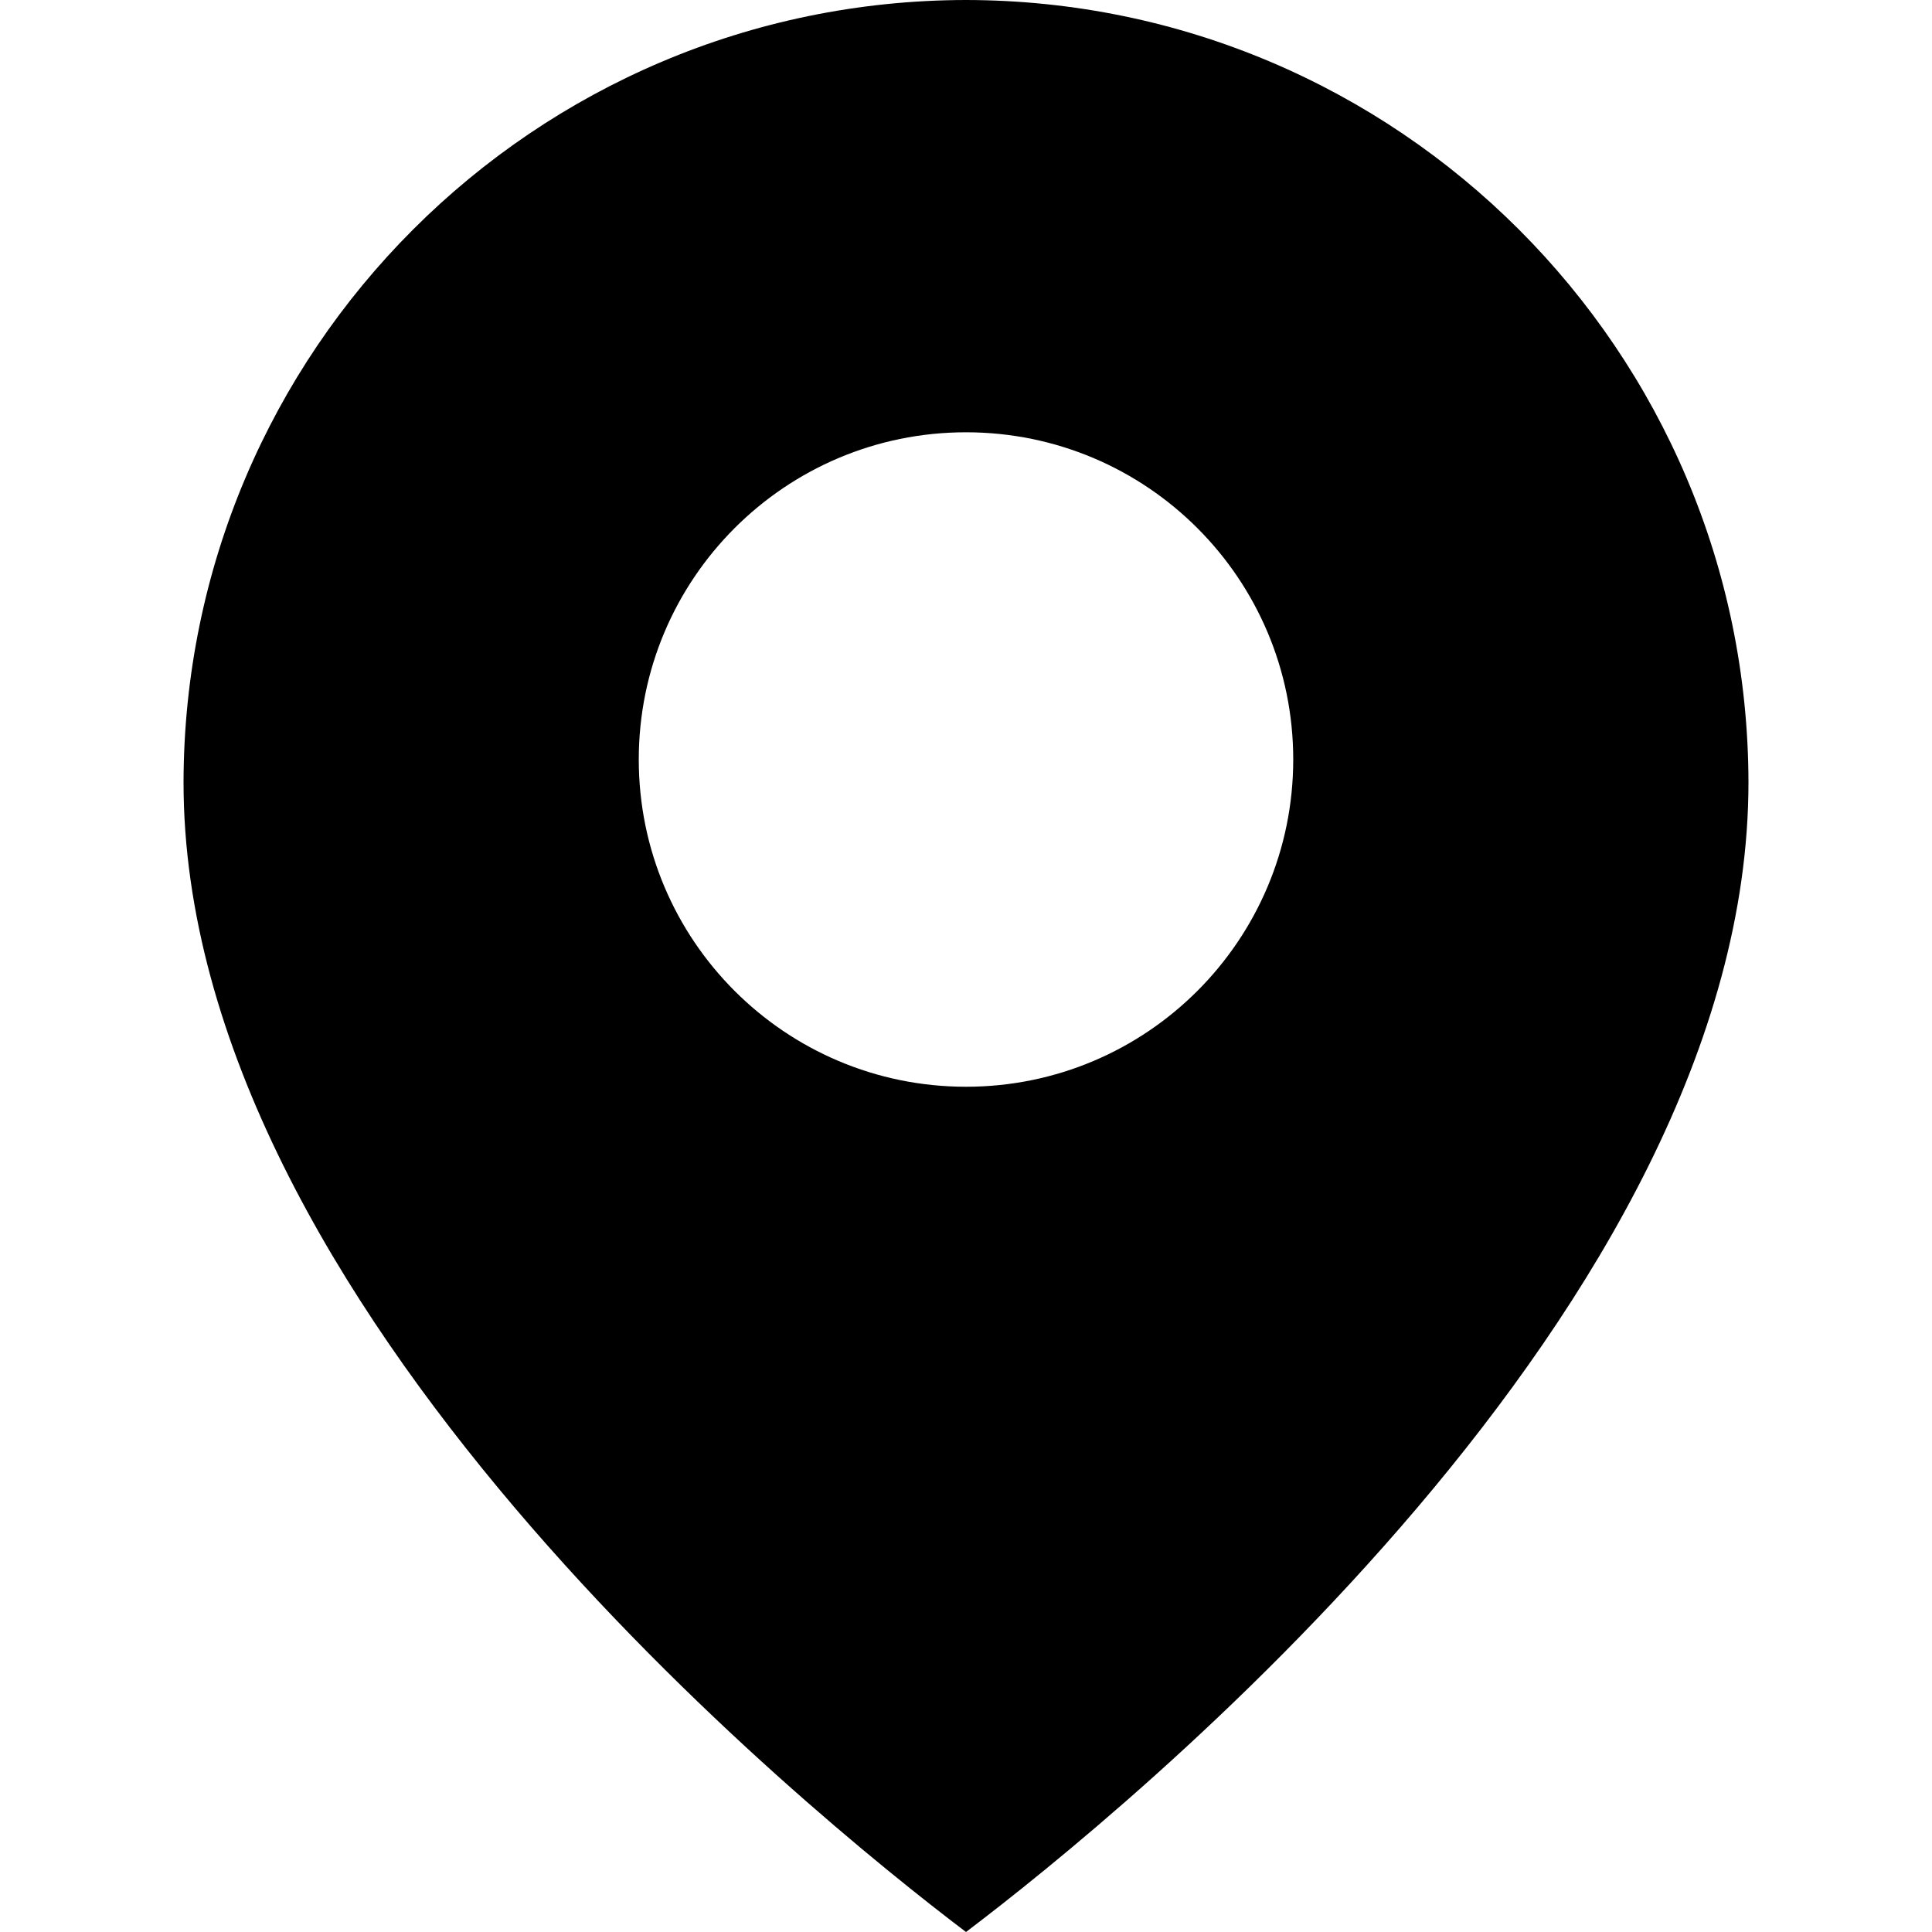
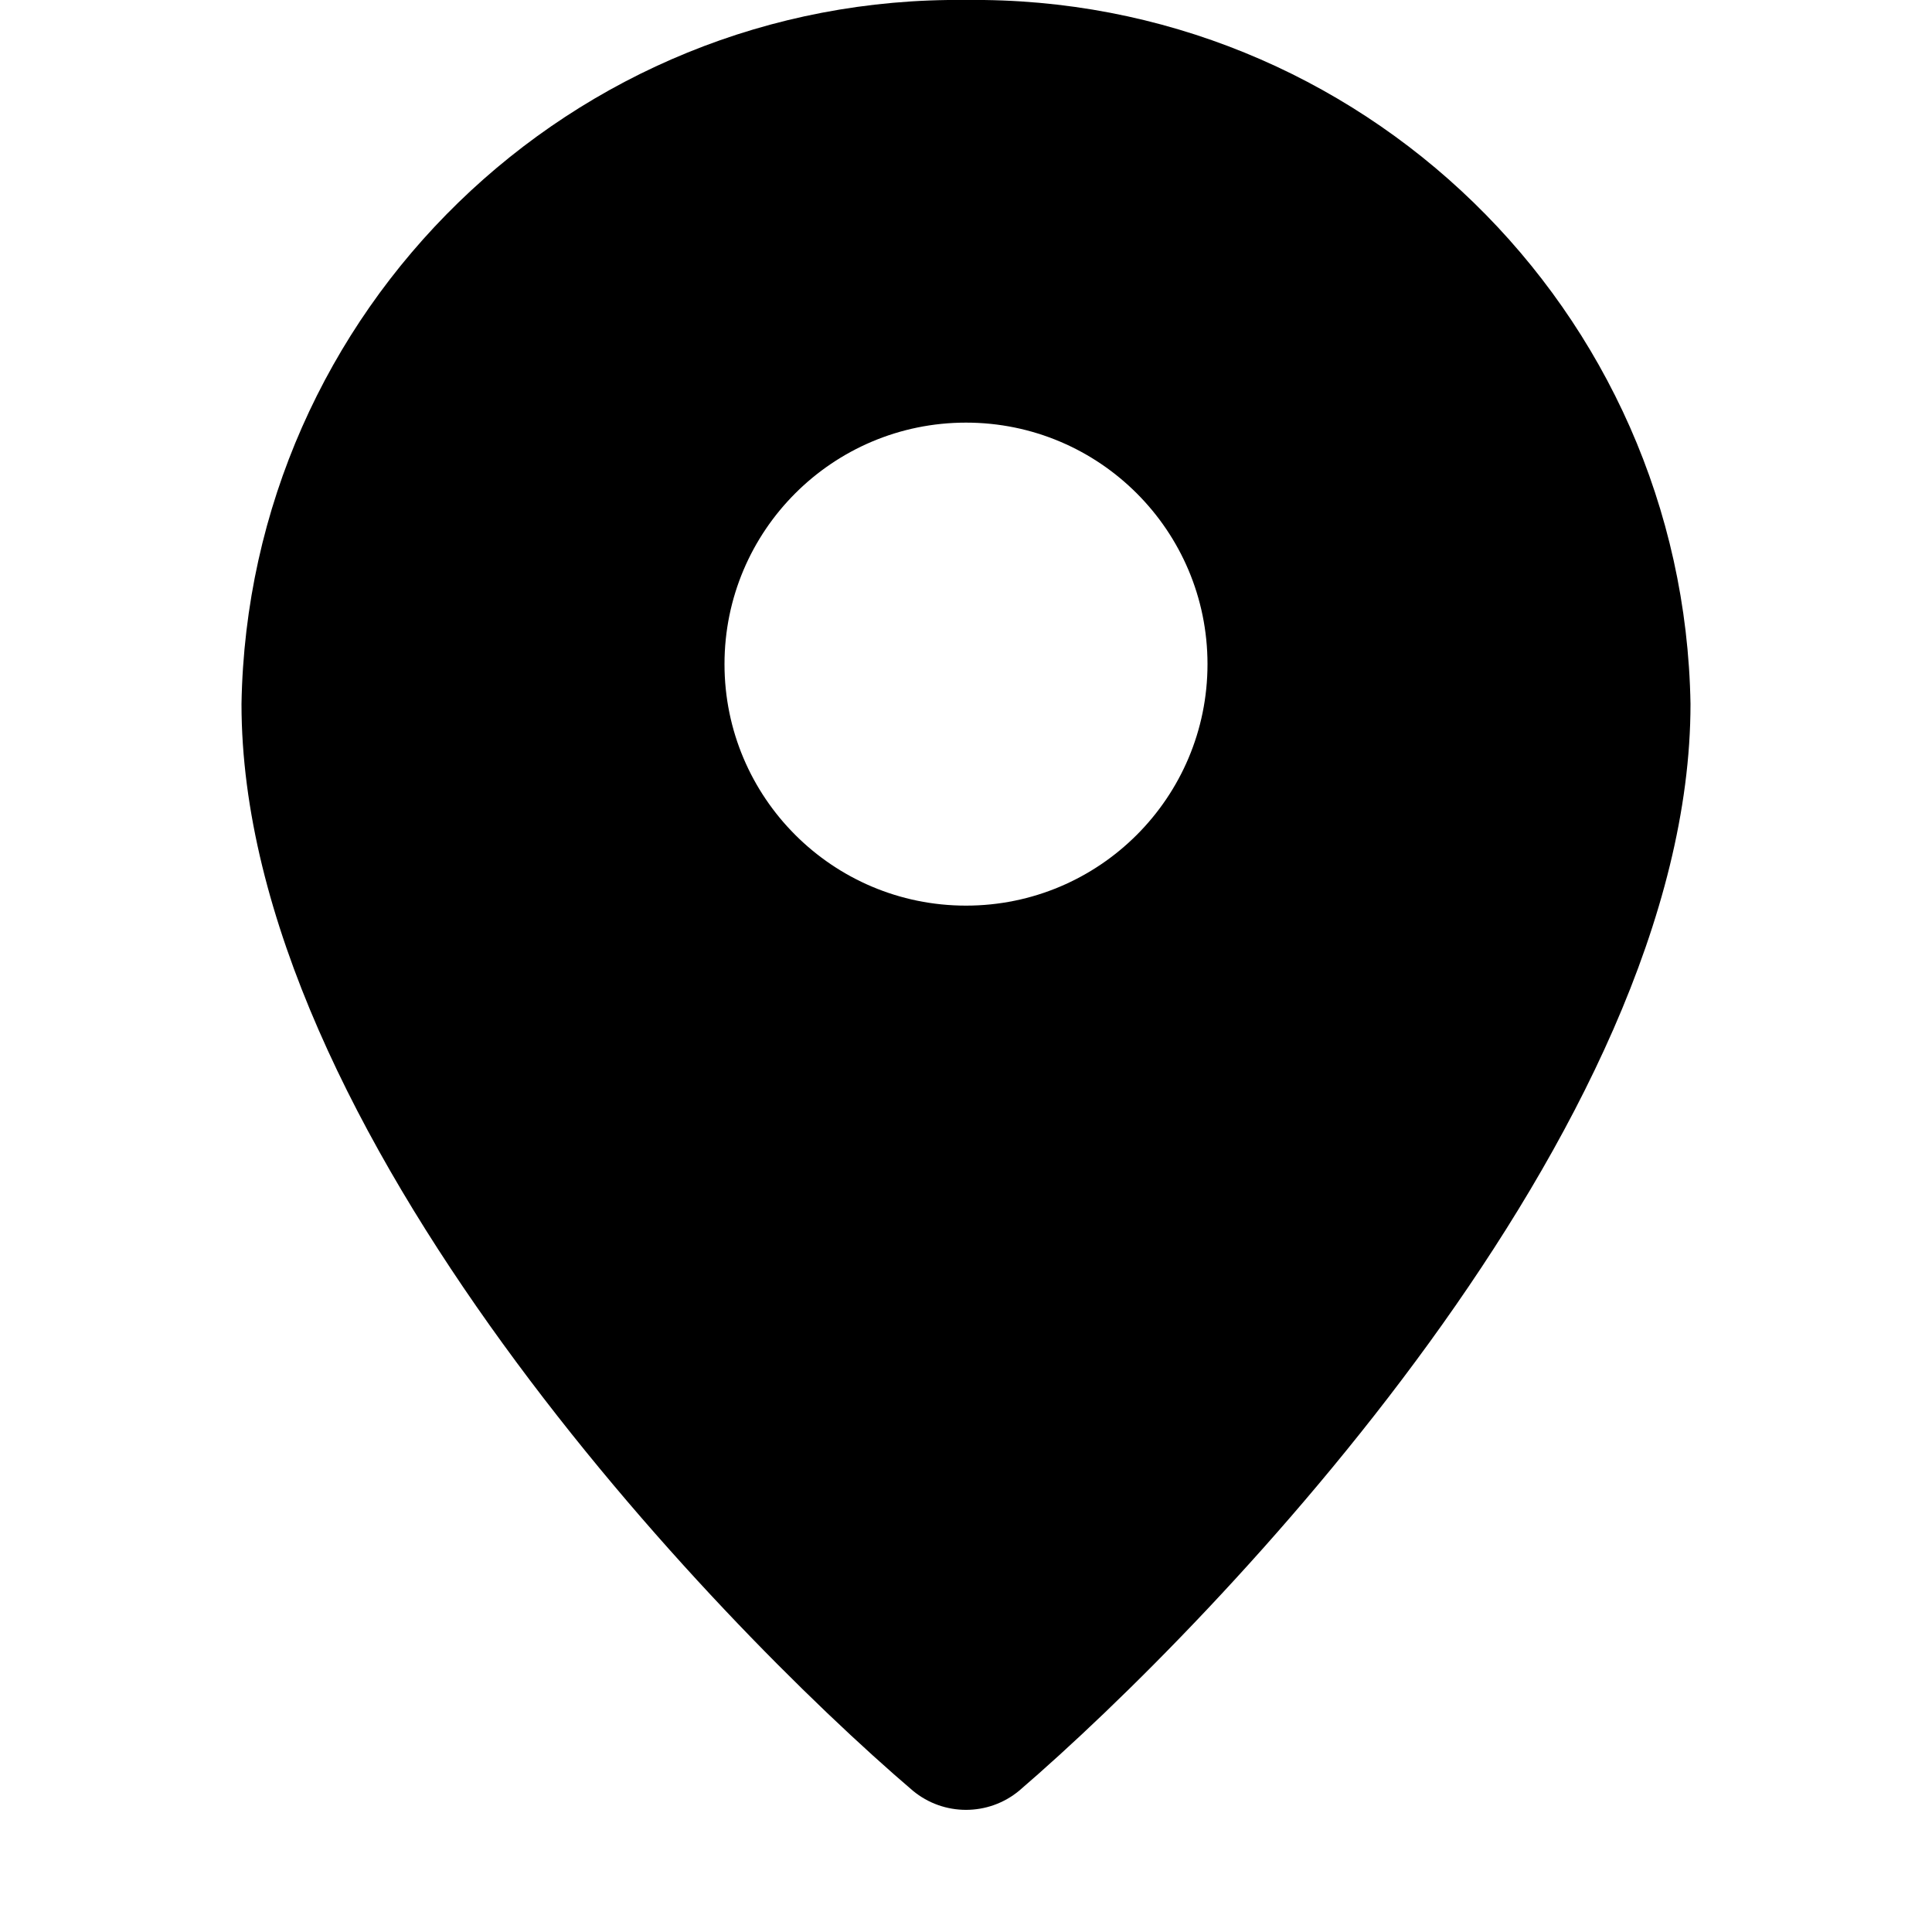
- <svg xmlns="http://www.w3.org/2000/svg" viewBox="0 0 16 16">
-   <g id="Icon">
-     <path d="M8,0A6.49,6.49,0,0,0,1.52,6.48C1.52,10.81,6.68,15,8,16c1.32-1,6.48-5.19,6.48-9.52A6.49,6.49,0,0,0,8,0ZM8,9a2.71,2.71,0,1,1,2.71-2.71A2.71,2.71,0,0,1,8,9Z" />
-   </g>
+ <svg xmlns="http://www.w3.org/2000/svg" id="Icon" viewBox="0 0 16 16">
+   <path d="M8,0A5.93,5.93,0,0,0,2,5.83c0,3.53,3.92,7.6,5.56,9a.69.69,0,0,0,.88,0c1.64-1.41,5.56-5.48,5.56-9A5.93,5.93,0,0,0,8,0ZM8,7.5a2,2,0,1,1,2-2A2,2,0,0,1,8,7.5Z" />
</svg>
